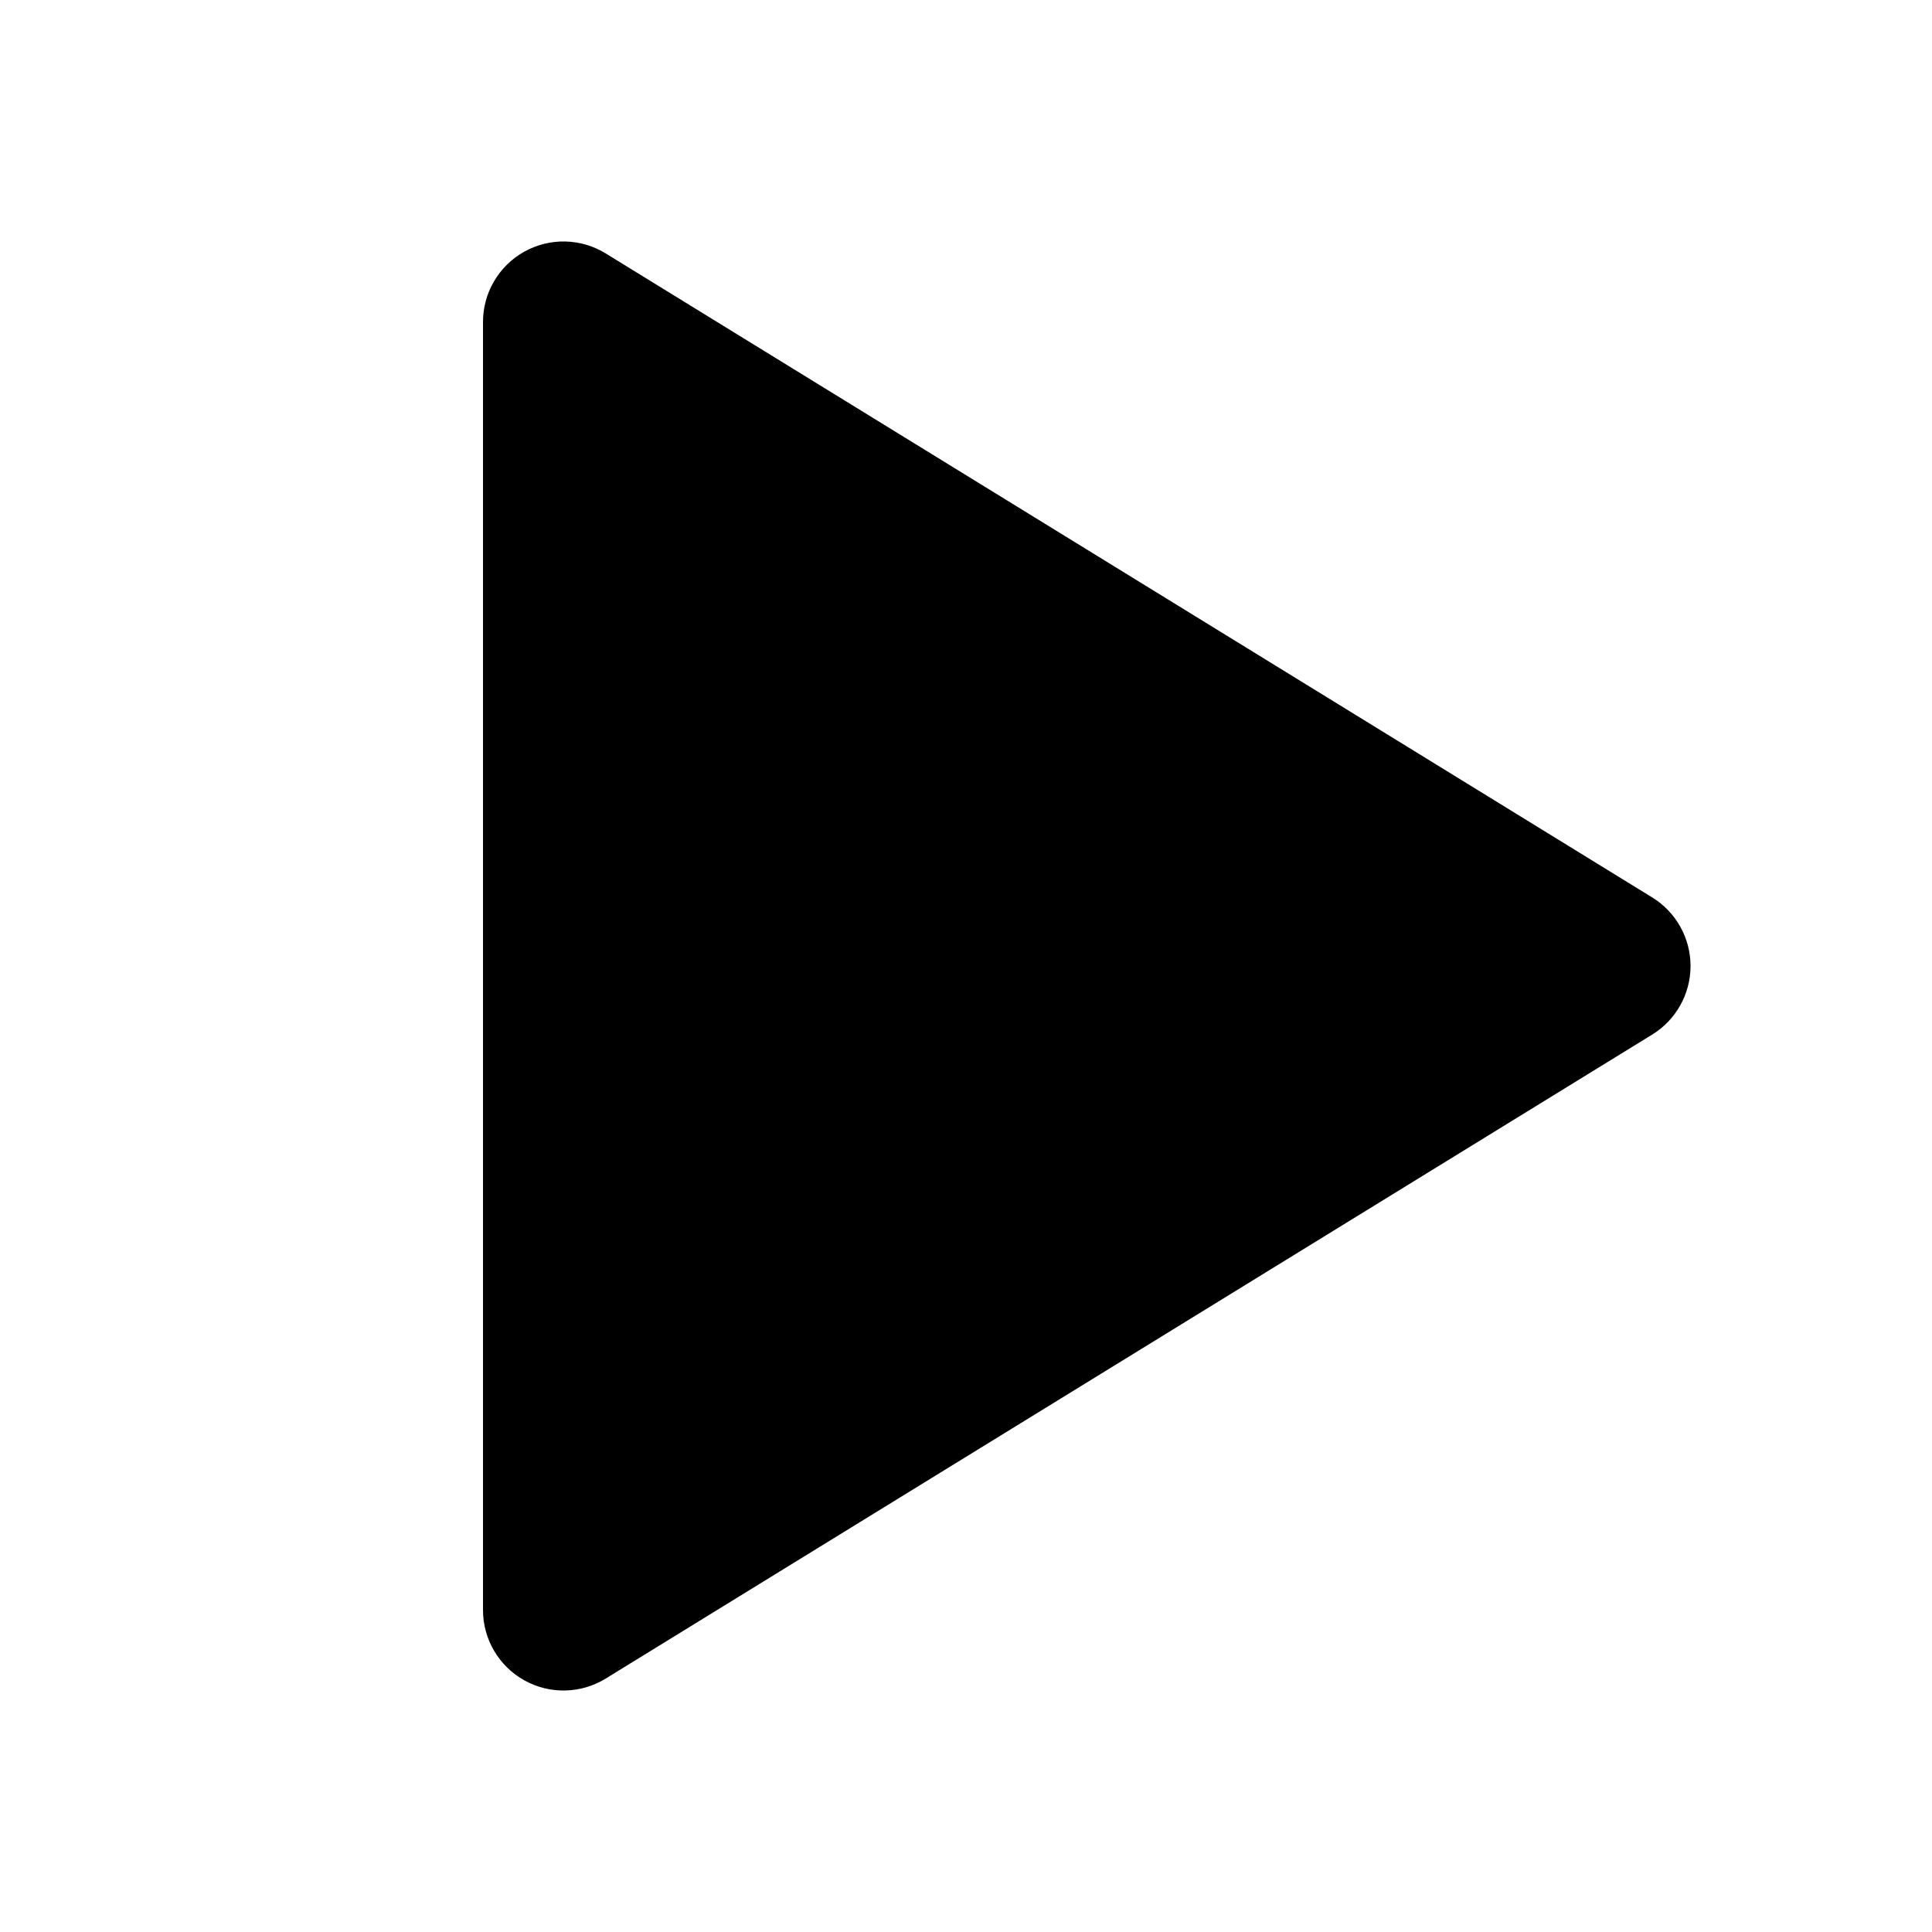
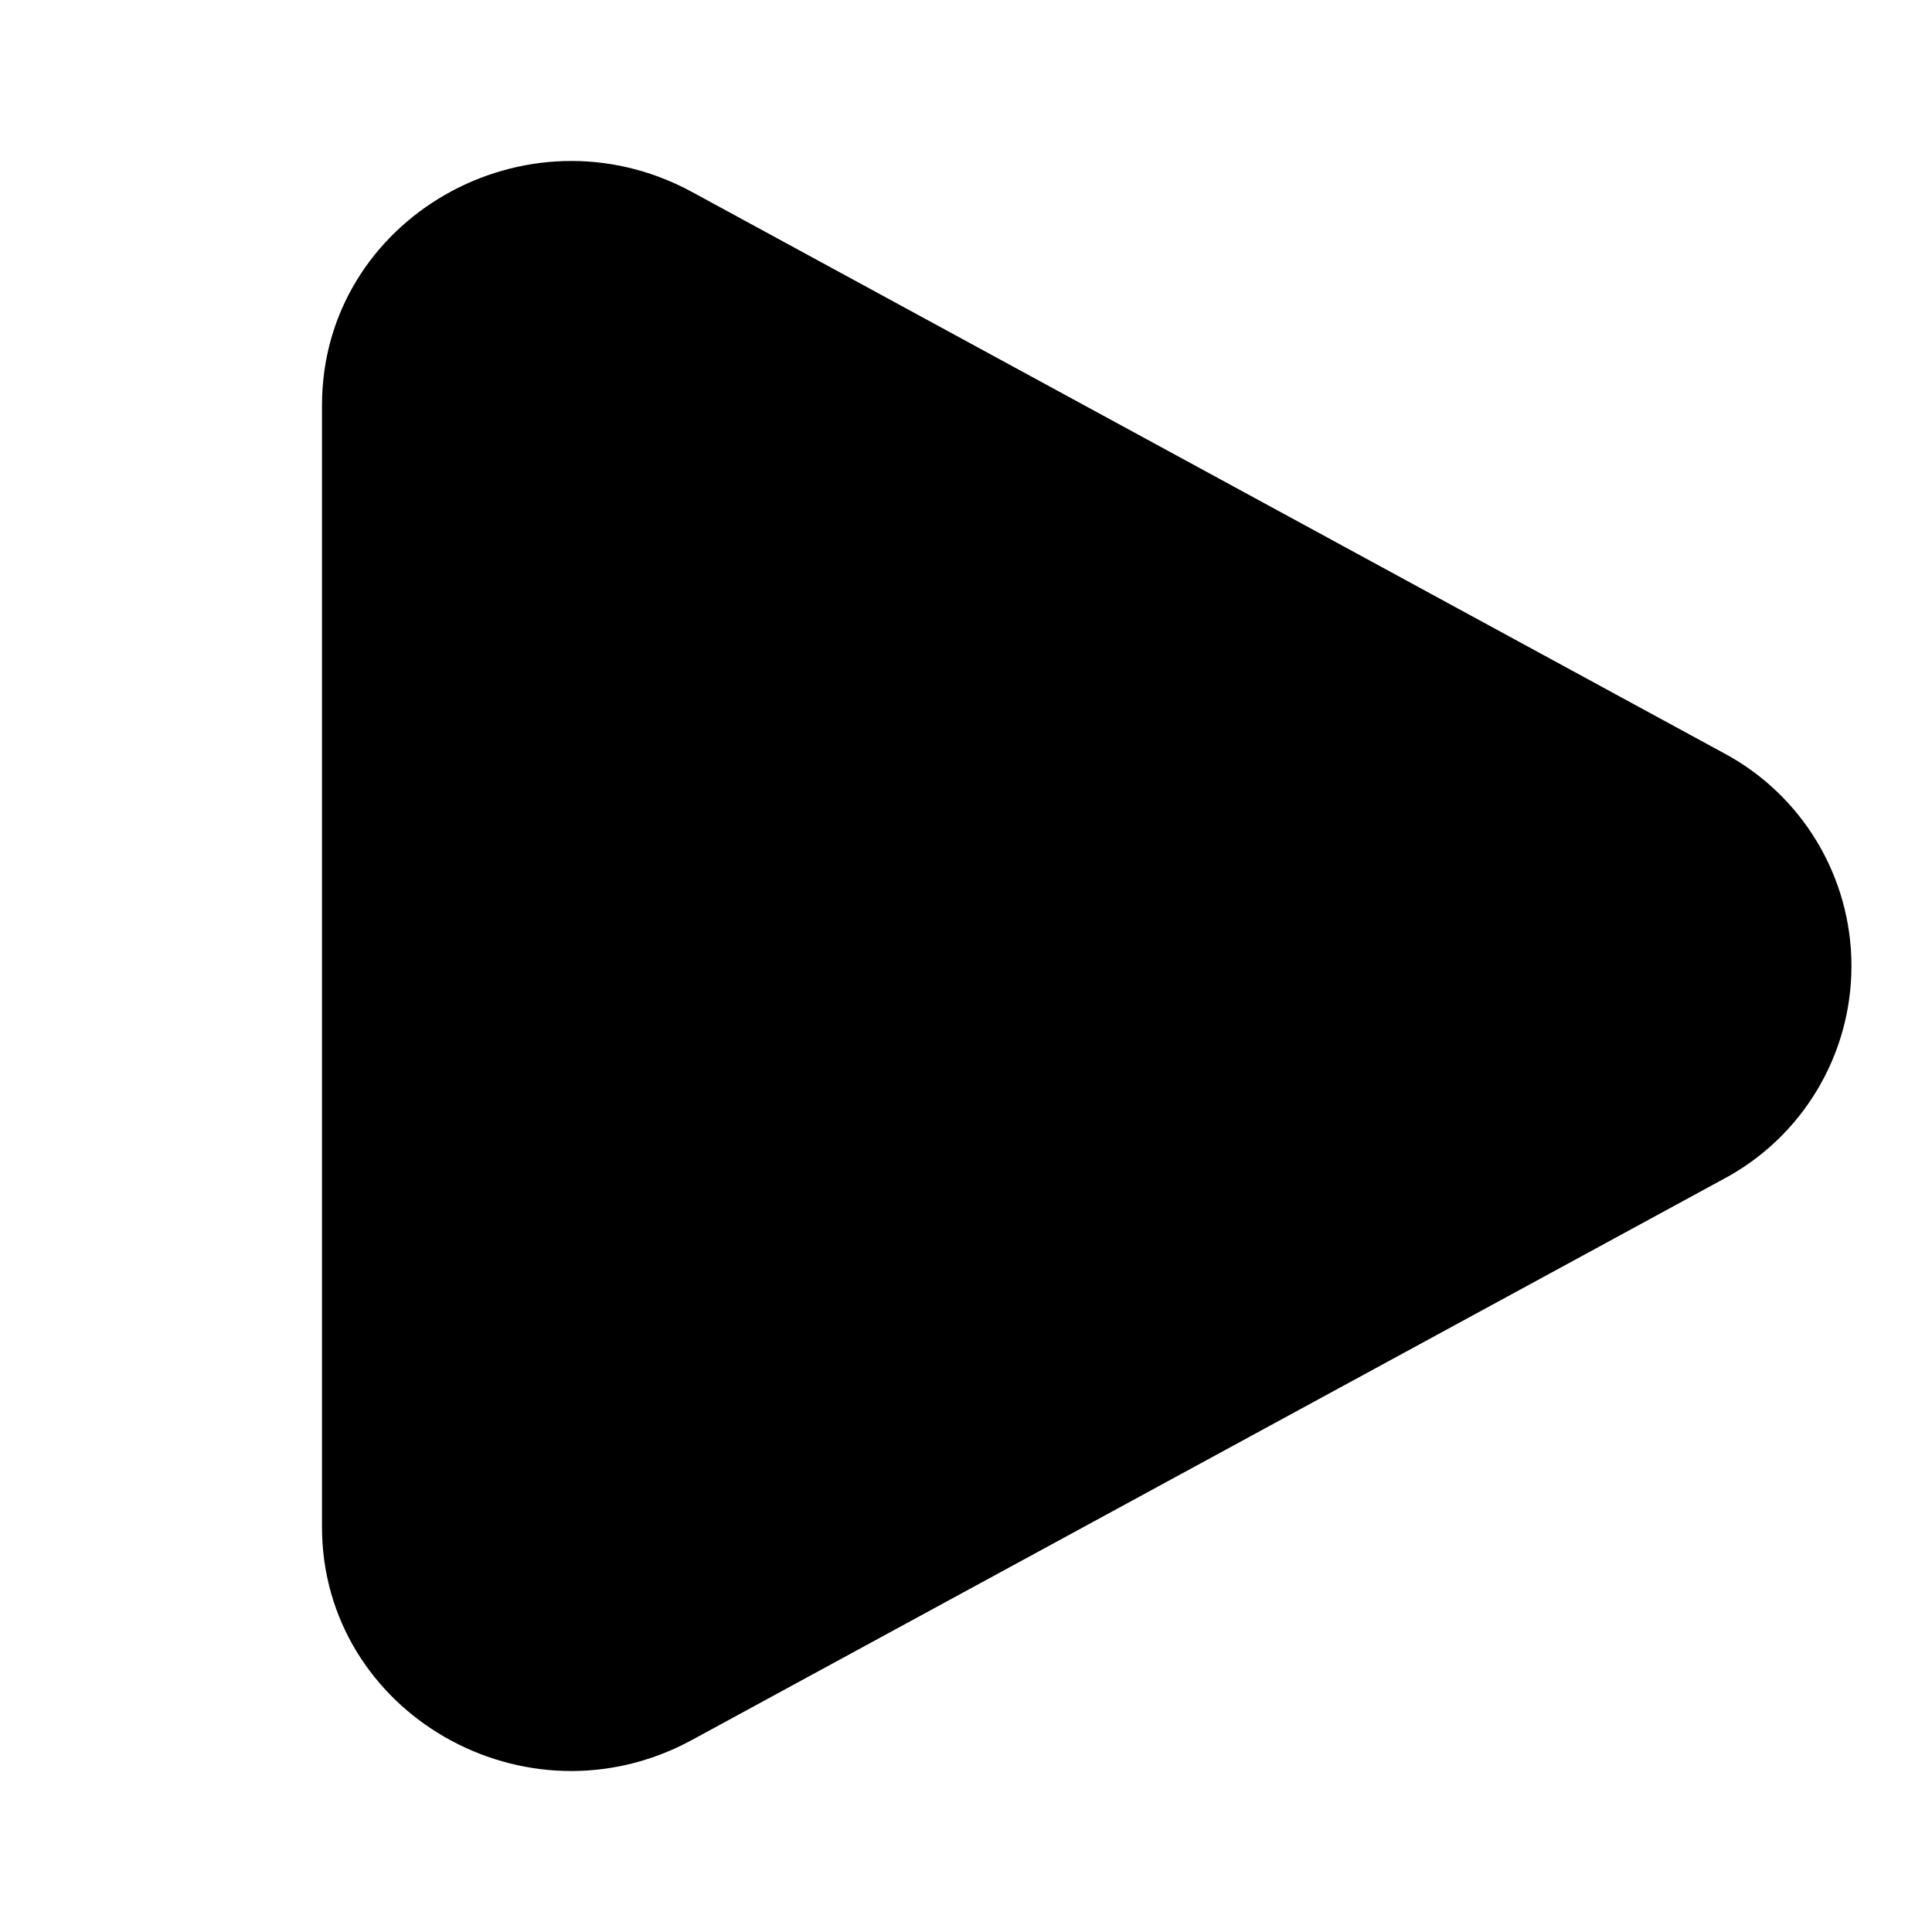
- <svg xmlns="http://www.w3.org/2000/svg" width="24" height="24" viewBox="0 0 24 24" fill="currentColor" class="icon icon-tabler icons-tabler-filled icon-tabler-player-play">
-   <path stroke="none" d="M0 0h24v24H0z" fill="none" />
-   <path d="M6 4v16a1 1 0 0 0 1.524 .852l13 -8a1 1 0 0 0 0 -1.704l-13 -8a1 1 0 0 0 -1.524 .852z" />
+ <svg xmlns="http://www.w3.org/2000/svg" width="1em" height="1em" viewBox="0 0 24 24">
+   <path fill="currentColor" d="M21.409 9.353a2.998 2.998 0 0 1 0 5.294L8.597 21.614C6.534 22.737 4 21.277 4 18.968V5.033c0-2.31 2.534-3.769 4.597-2.648z" />
</svg>
